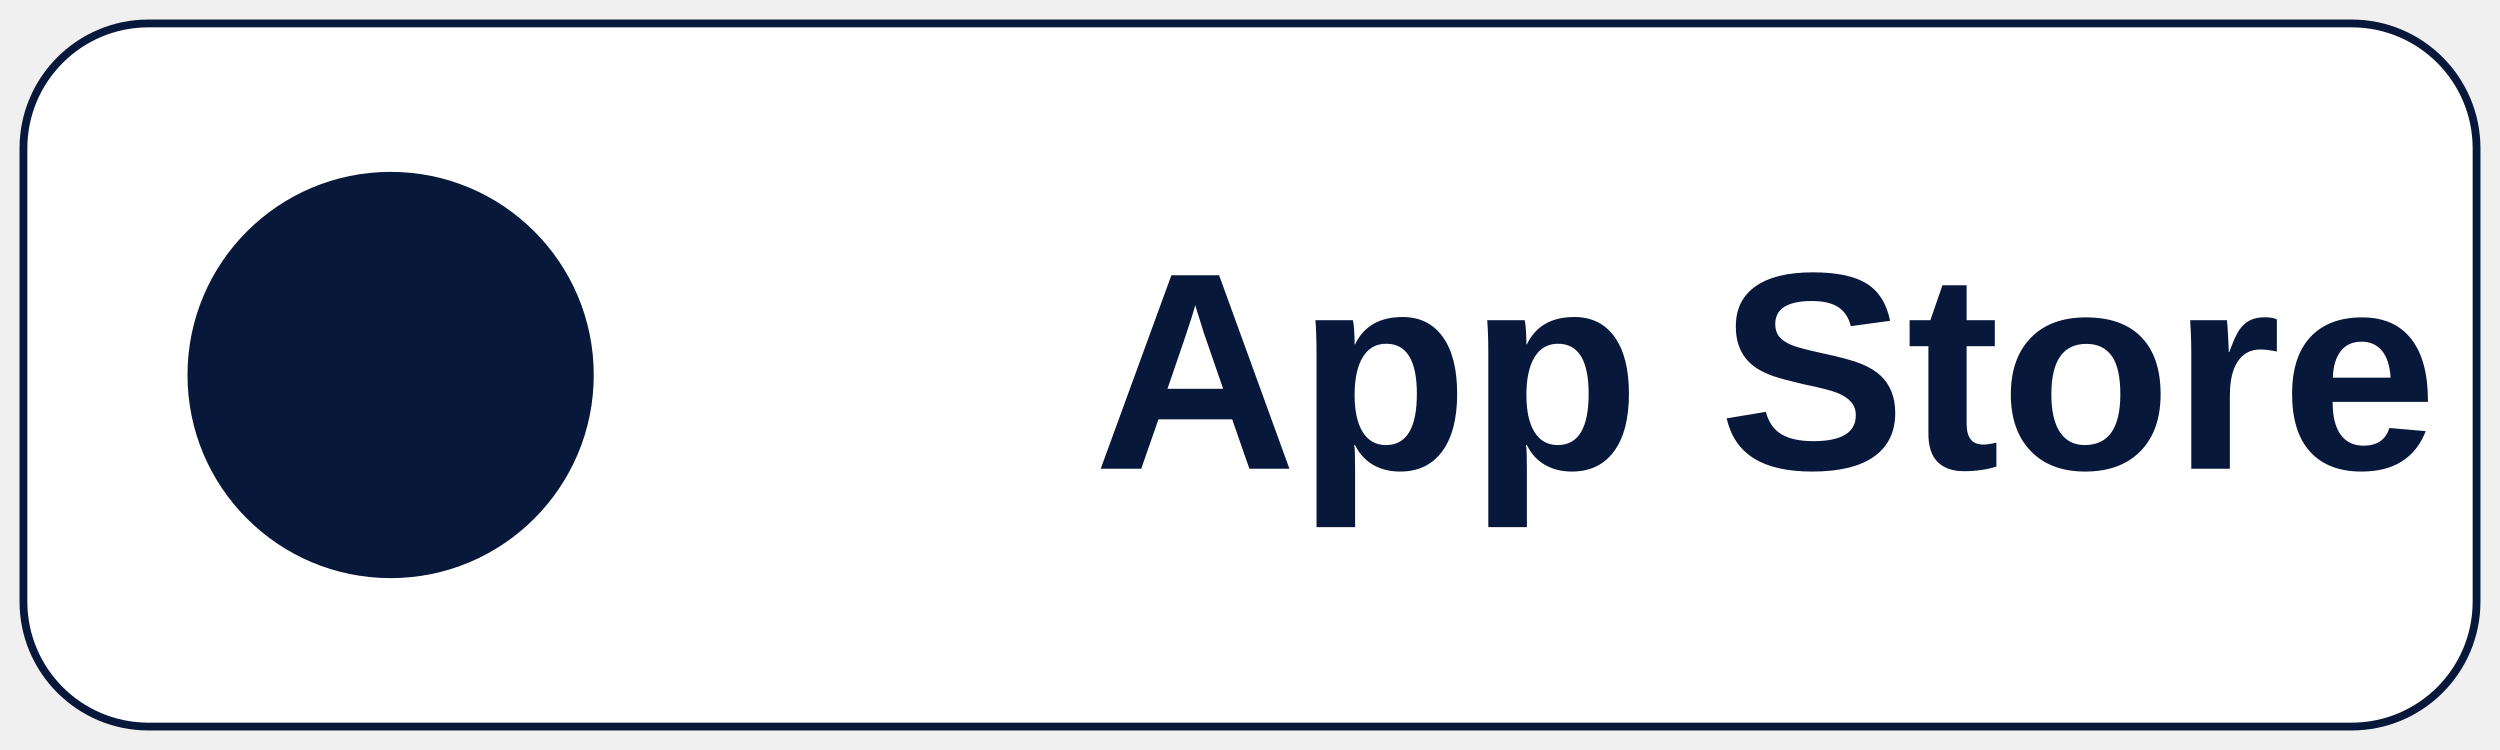
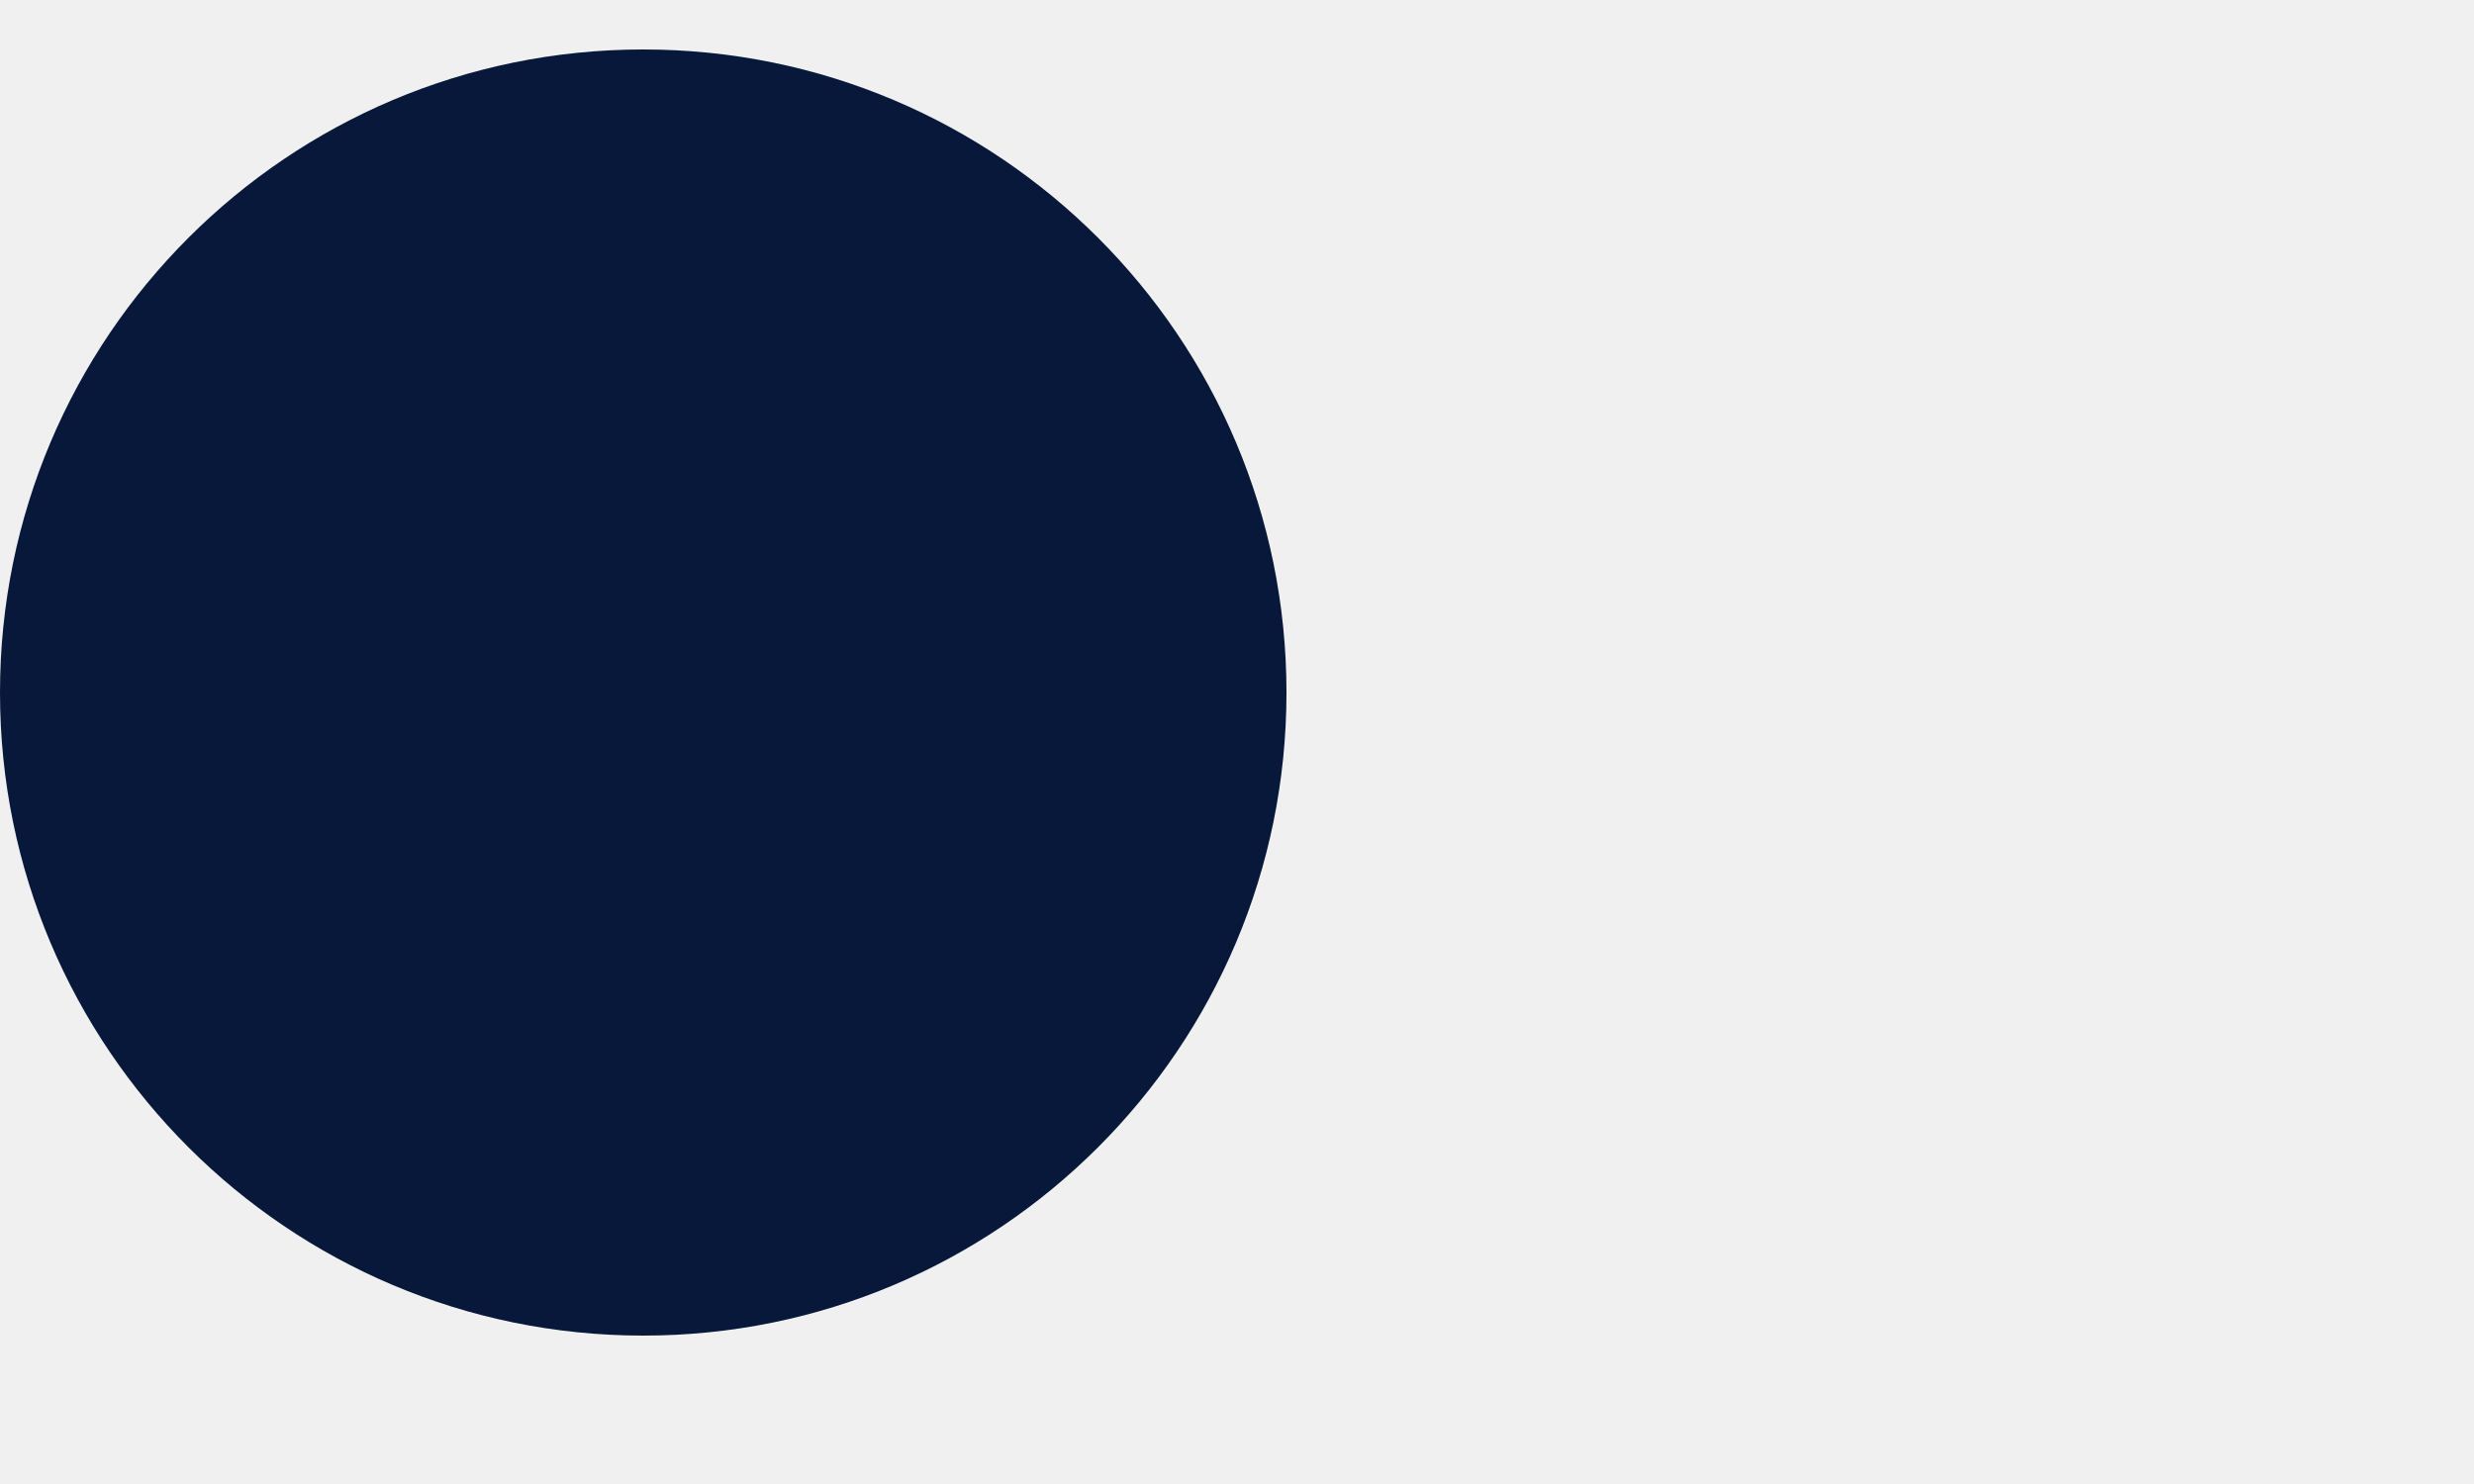
- <svg xmlns="http://www.w3.org/2000/svg" viewBox="0 0 320 96" role="img" aria-labelledby="aTitle aDesc">
-   <rect x="3" y="3" width="314" height="90" rx="16" fill="#FFFFFF" stroke="#07183A" />
+ <svg xmlns="http://www.w3.org/2000/svg" viewBox="24 20 100 60" role="img" aria-labelledby="aTitle aDesc">
  <circle cx="50" cy="48" r="26" fill="#07183A" />
  <path d="M44 36c-.9 1.7-.9 3.5-.2 5.3 2.4.7 4.7 2.7 5.8 4.8.2 1.3 1.6 3.1 3.2 3.1h1.6a3 3 0 0 0 3-3V34.6a2.9 2.9 0 0 0-3-2.9h-2.3c-.8 0-2.4.3-2.6 1.4-.3 2.3-1.2 3.1-2.7 3.1h-4.8c-.5 0-1.2.2-1.3.7Zm10.1 12.3h-2.3c-.4 0-.8.4-.8.8v4.9h5.5v-4.9c0-.4-.4-.8-.8-.8Zm6.2-7.9c-1.4.1-3 .7-4.5 1.8v1.4h4.4v-1.4c-.1-1.1-.5-1.6- -1-1.8Zm-16.5 3.3h3.6v-1.1c-.4-.5-1.3-1.2-2-1.4-.6-.1-1.6-.1-1.8.5-.1.4-.1.7-.2 1.4h.4Zm0 1.3h-.6c-.2 1.1-.3 1.8.1 2.3.4.6 1.4.8 2.4.9h3.9v-3.2h-5.8Zm13.3 9.8H44c-1 2.4-3.1 4.8-5.4 5.6.4 1.8 2.3 4.7 2.3 4.7h.1c2.3-.8 4.6-3.3 5.5-5.7h4.3c.7 0 1.4-.6 1.4-1.4s-.6-1.4-1.4-1.4h-2.7c-.7 0-1.1-.5-1.2-1.1h5.2v-1.8Zm-1.8-3.9c0-.4-.4-.8-.8-.8h-7v2.1h7.3v-.9c-.1-.5-.1-.9-.5-1.1ZM88 48h-5v-5.6h-2.9V48h-5v-17h5v6.2H83v-6.2h5v17Zm22.3-9.2V48h-5.3V39h-3.6v-4.2h3.6v-4.2c0-3.4 2.1-6 6-6 1.6 0 2.9.2 3.5 2v4.1h-2.9a1.8 1.8 0 0 0-1.9 1.9v2.2h4.9L115.8 39H113V48Z" fill="#07183A" />
-   <text x="140" y="60" fill="#07183A" font-size="36" font-family="Arial, Helvetica, sans-serif" font-weight="700">App Store</text>
</svg>
